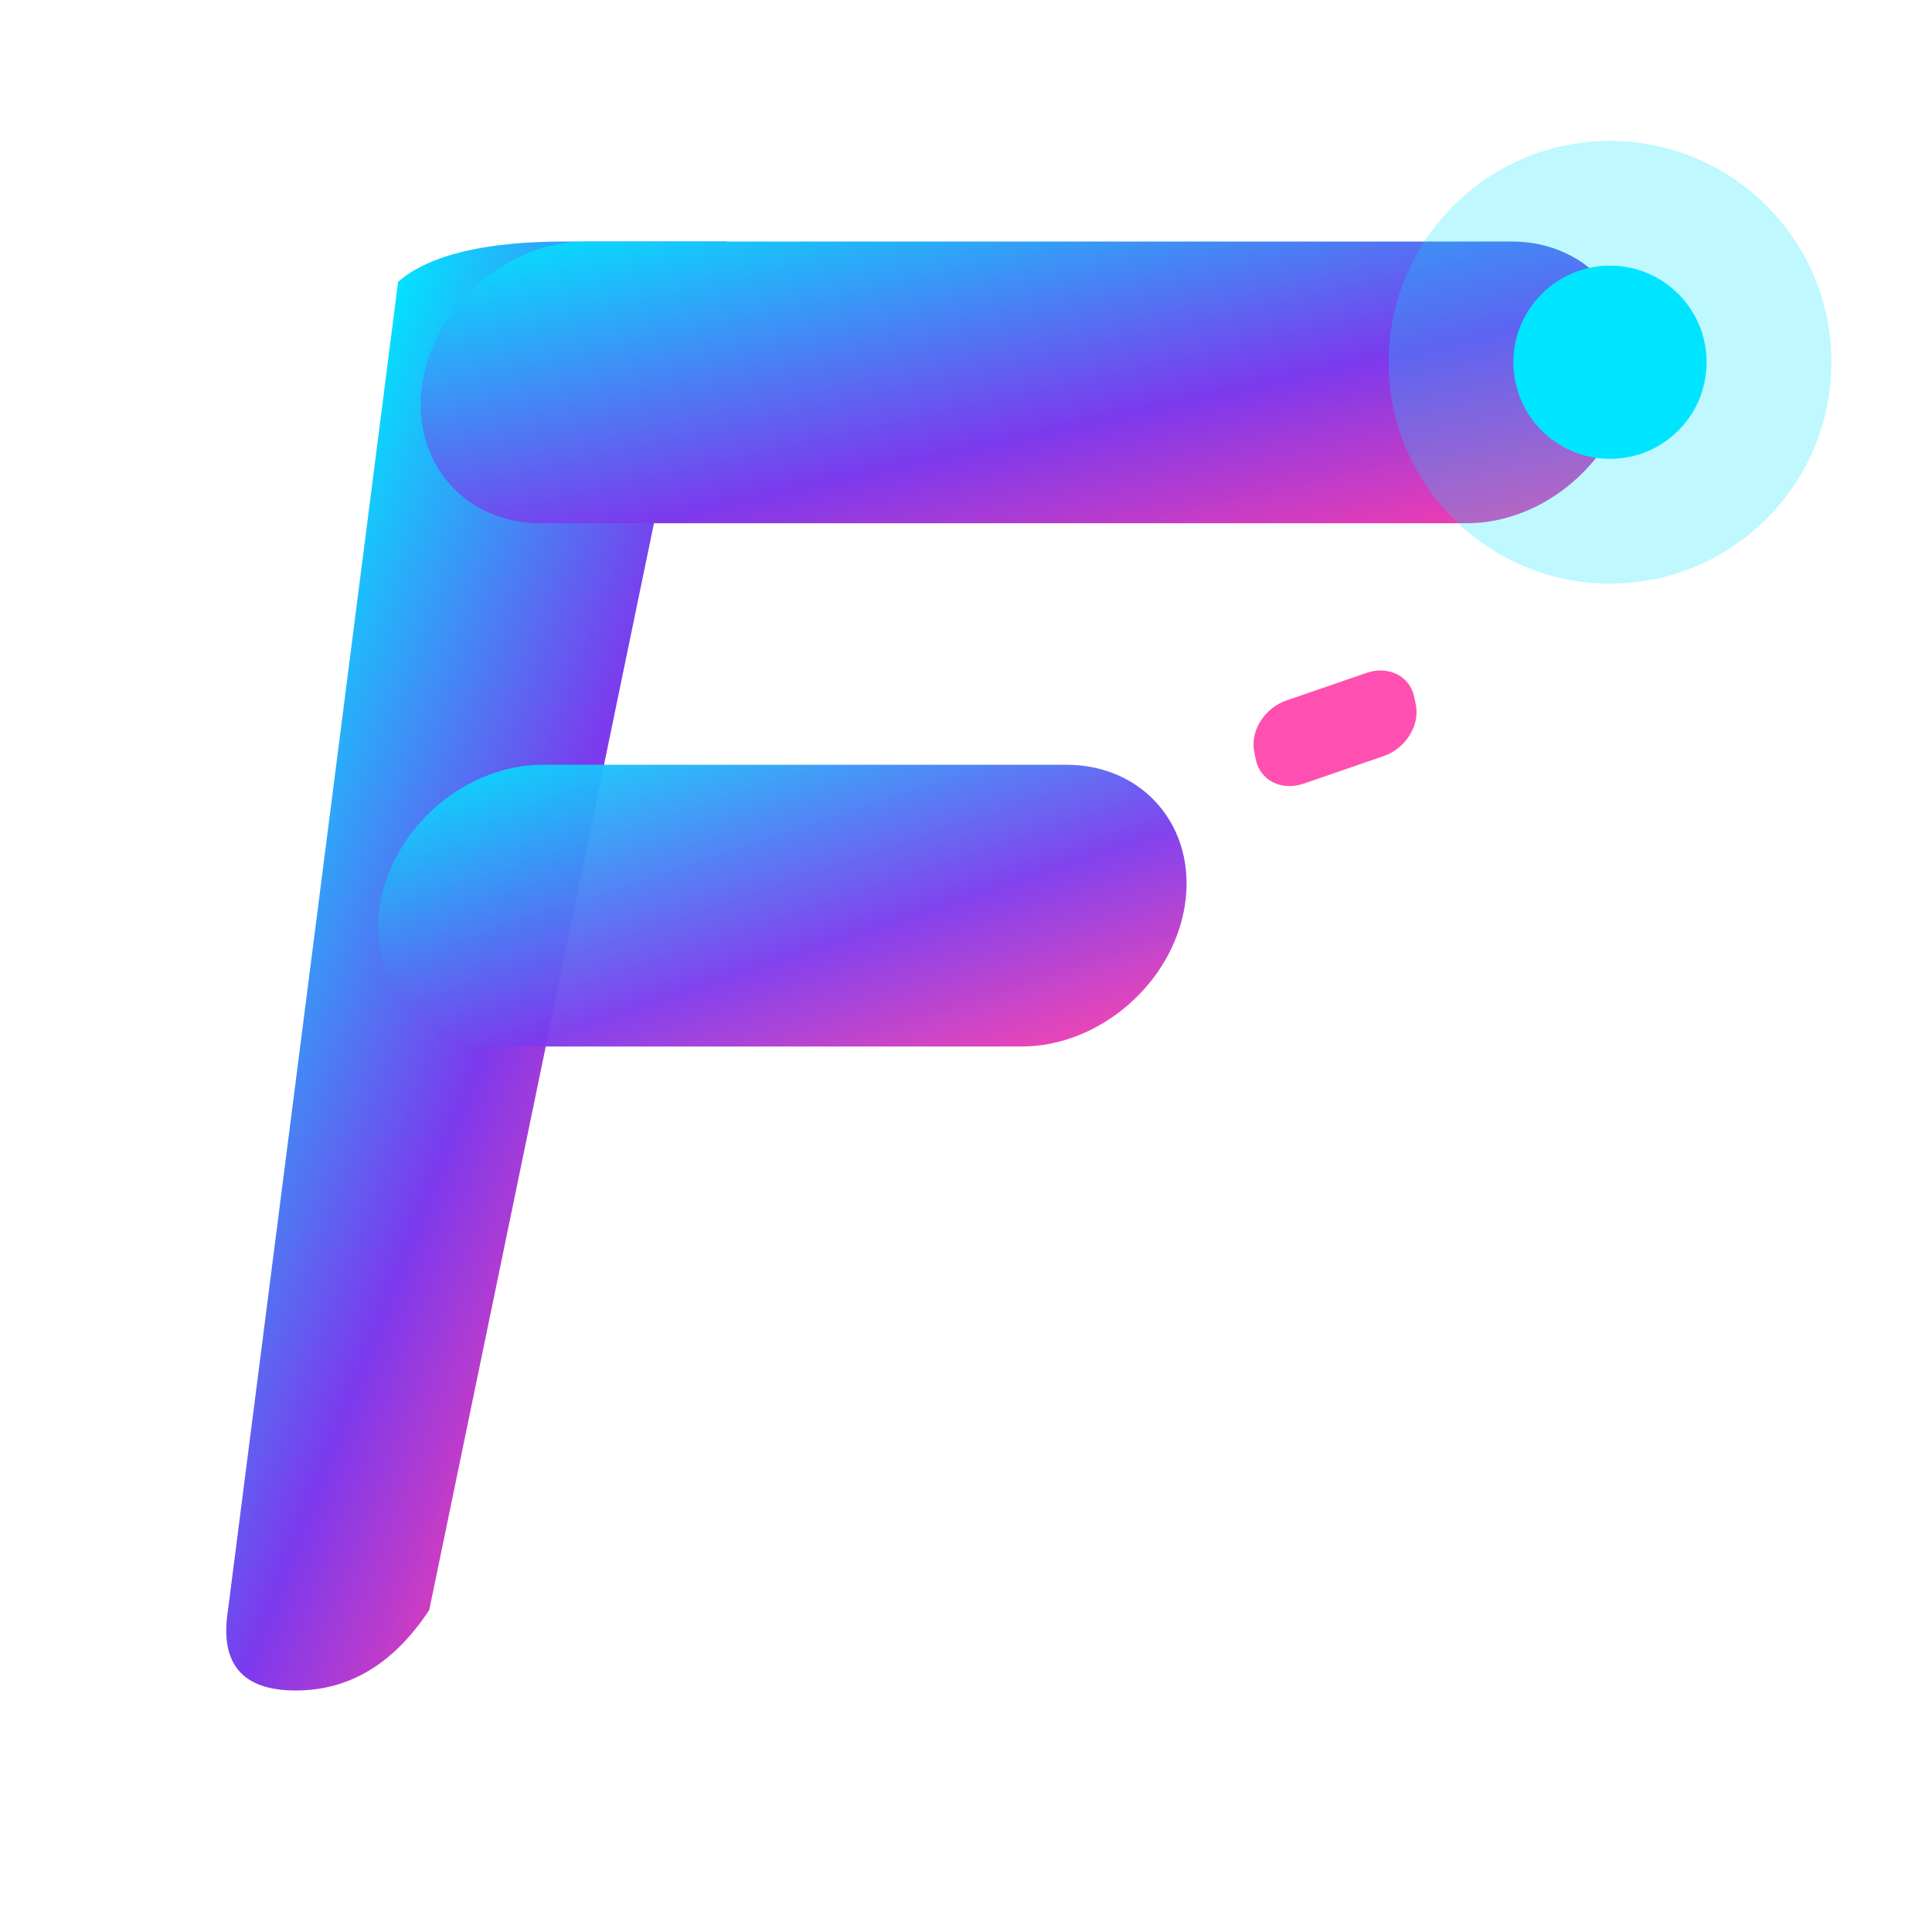
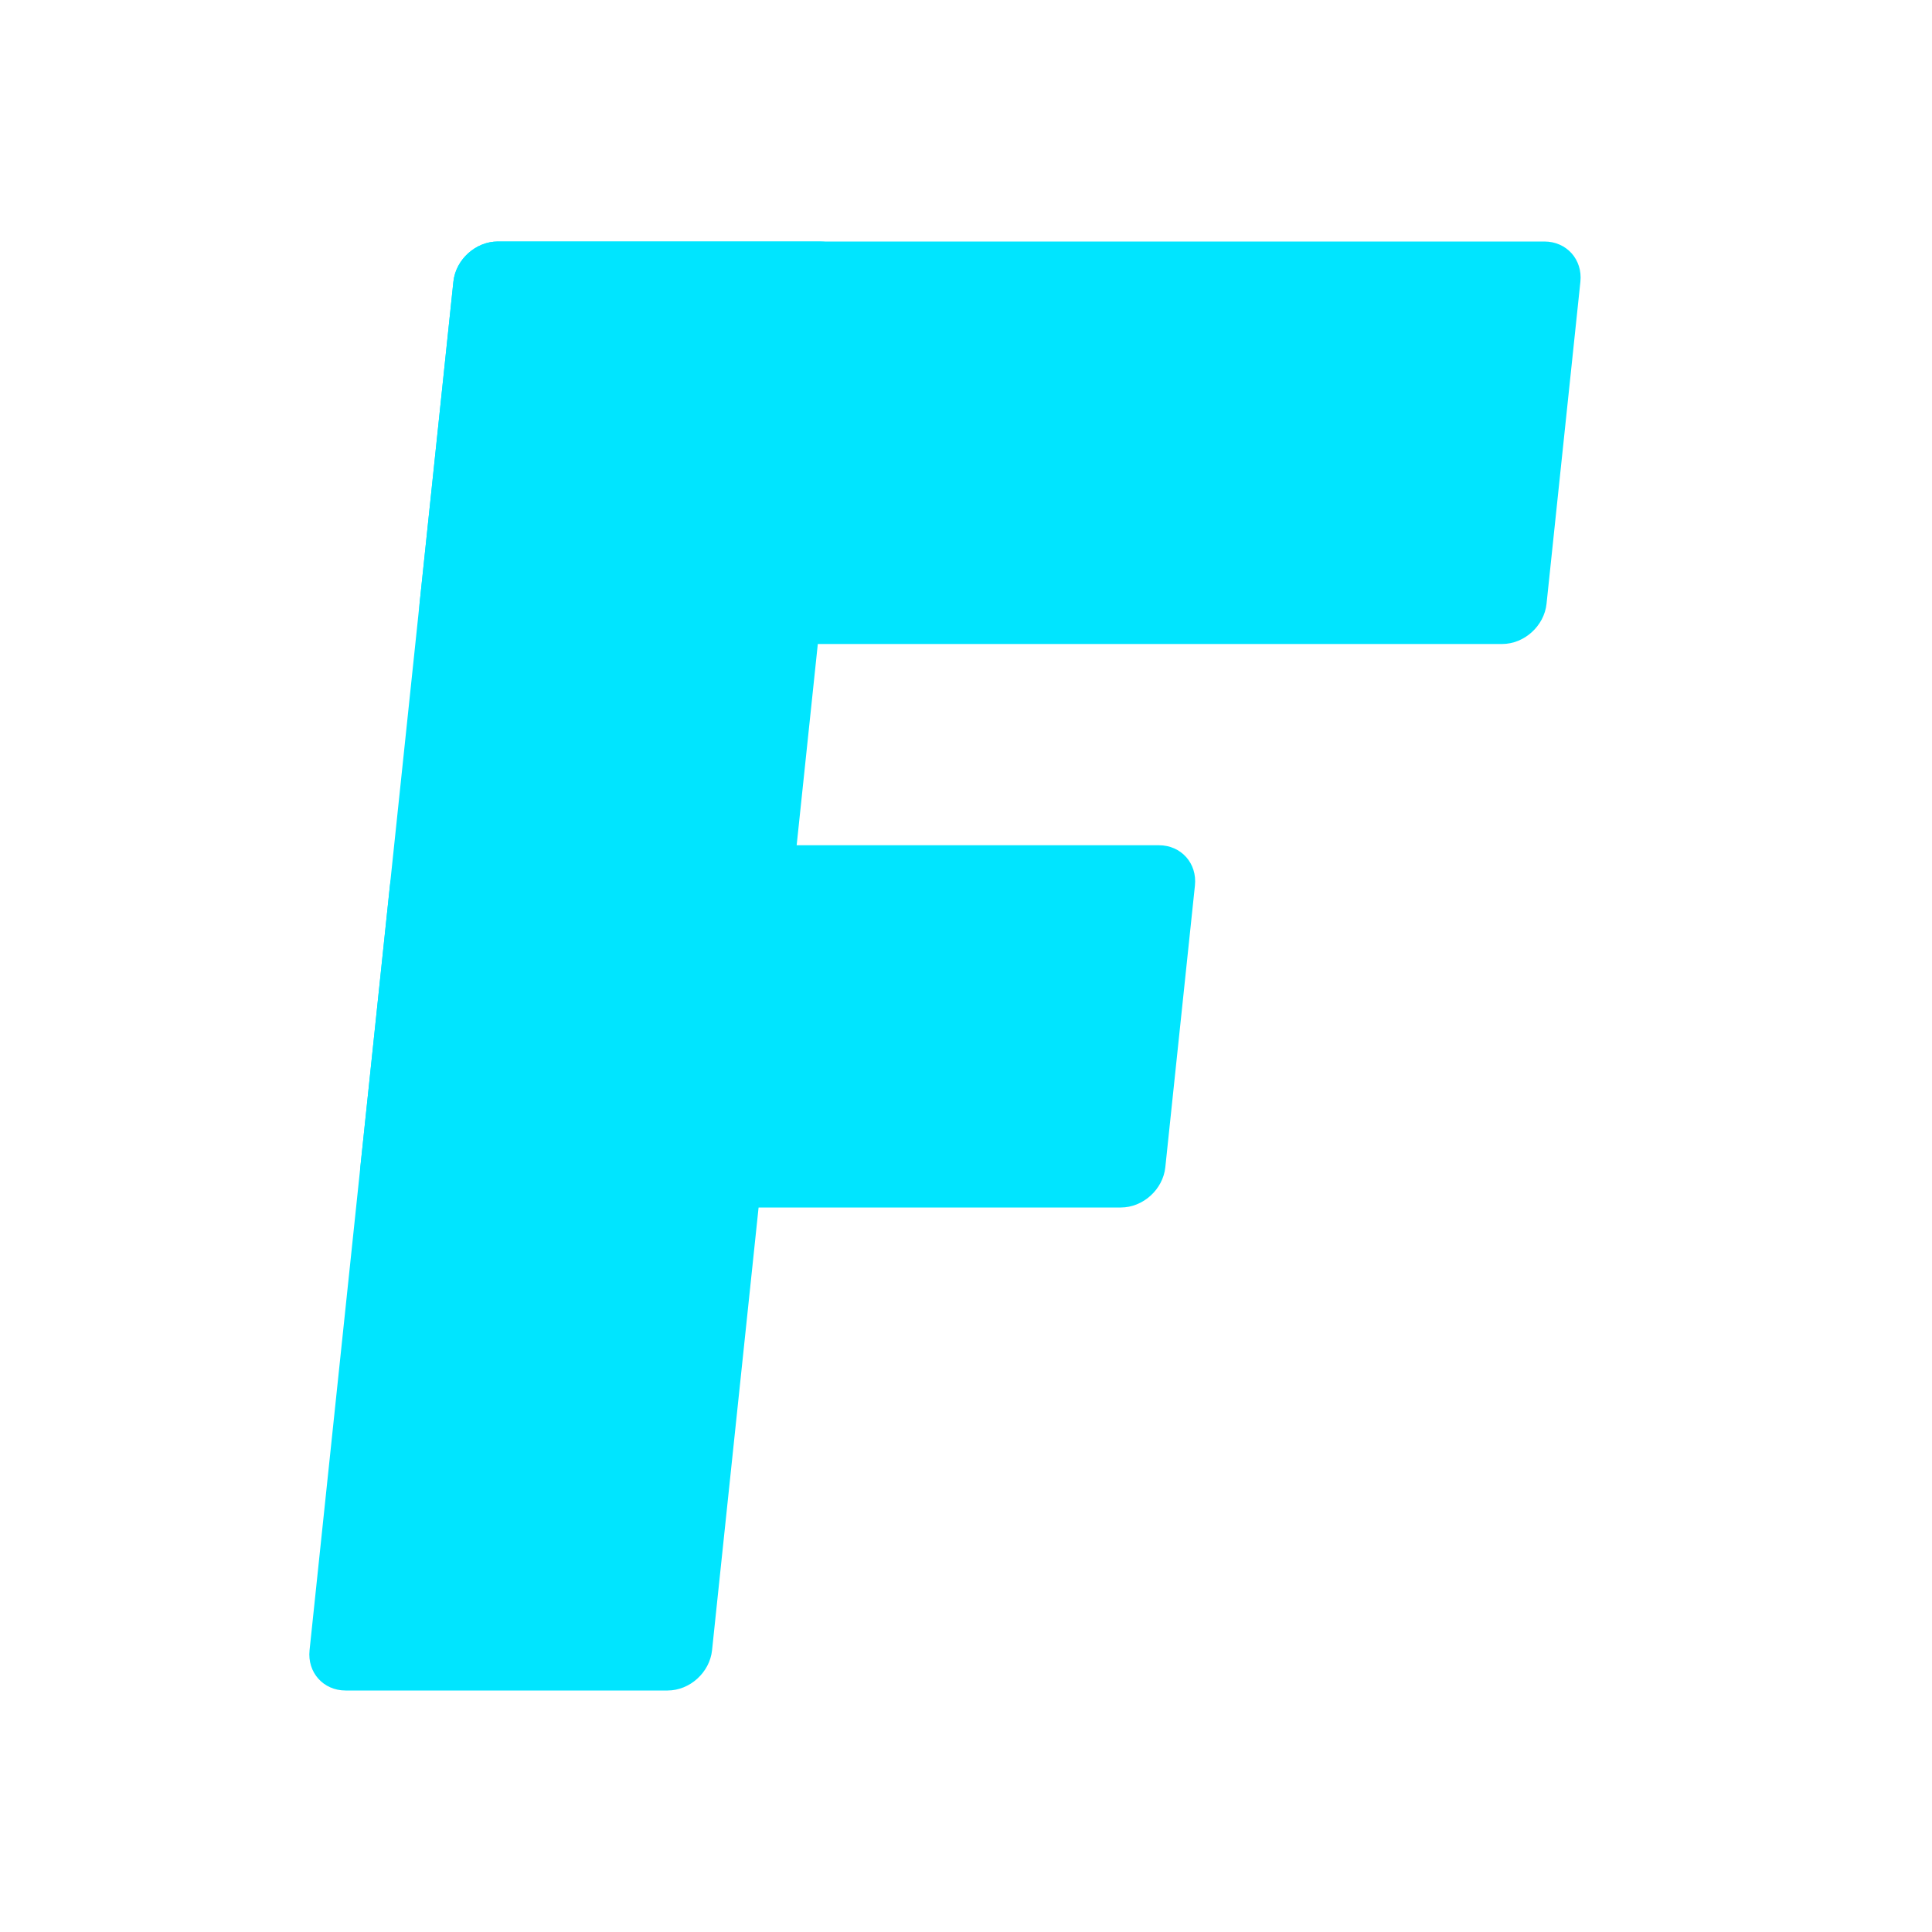
<svg xmlns="http://www.w3.org/2000/svg" viewBox="0 0 48 48">
-   <defs>
-     <linearGradient id="g" x1="0" y1="0" x2="1" y2="1">
-       <stop offset="0%" stop-color="#00e5ff" />
-       <stop offset="60%" stop-color="#7c3aed" />
-       <stop offset="100%" stop-color="#ff3da8" />
-     </linearGradient>
-   </defs>
-   <g transform="translate(2 0) skewX(-9)">
-     <path d="M 9 7 Q 10 6 13 6 L 17 6 Q 17 8 16.5 9 L 15 40 Q 14 42 12 42 Q 10 42 10 40 Z" fill="url(#g)" />
-     <rect x="10" y="6" width="30" height="7" rx="3.5" fill="url(#g)" />
-     <rect x="11" y="19" width="20" height="7" rx="3.5" fill="url(#g)" opacity="0.95" />
-     <rect x="32" y="17" width="4" height="2.2" rx="1" fill="#ff3da8" opacity="0.9" transform="rotate(-20 34 18)" />
+   <g transform="translate(1 0) skewX(-6)">
+     <rect x="11" y="6" width="10" height="36" rx="1" fill="#00e5ff" />
+     <rect x="11" y="6" width="28" height="10" rx="1" fill="#00e5ff" />
+     <rect x="11" y="21" width="20" height="9" rx="1" fill="#00e5ff" />
  </g>
-   <circle cx="40" cy="9" r="2.4" fill="#00e5ff" />
-   <circle cx="40" cy="9" r="5.5" fill="#00e5ff" opacity="0.25" />
</svg>
